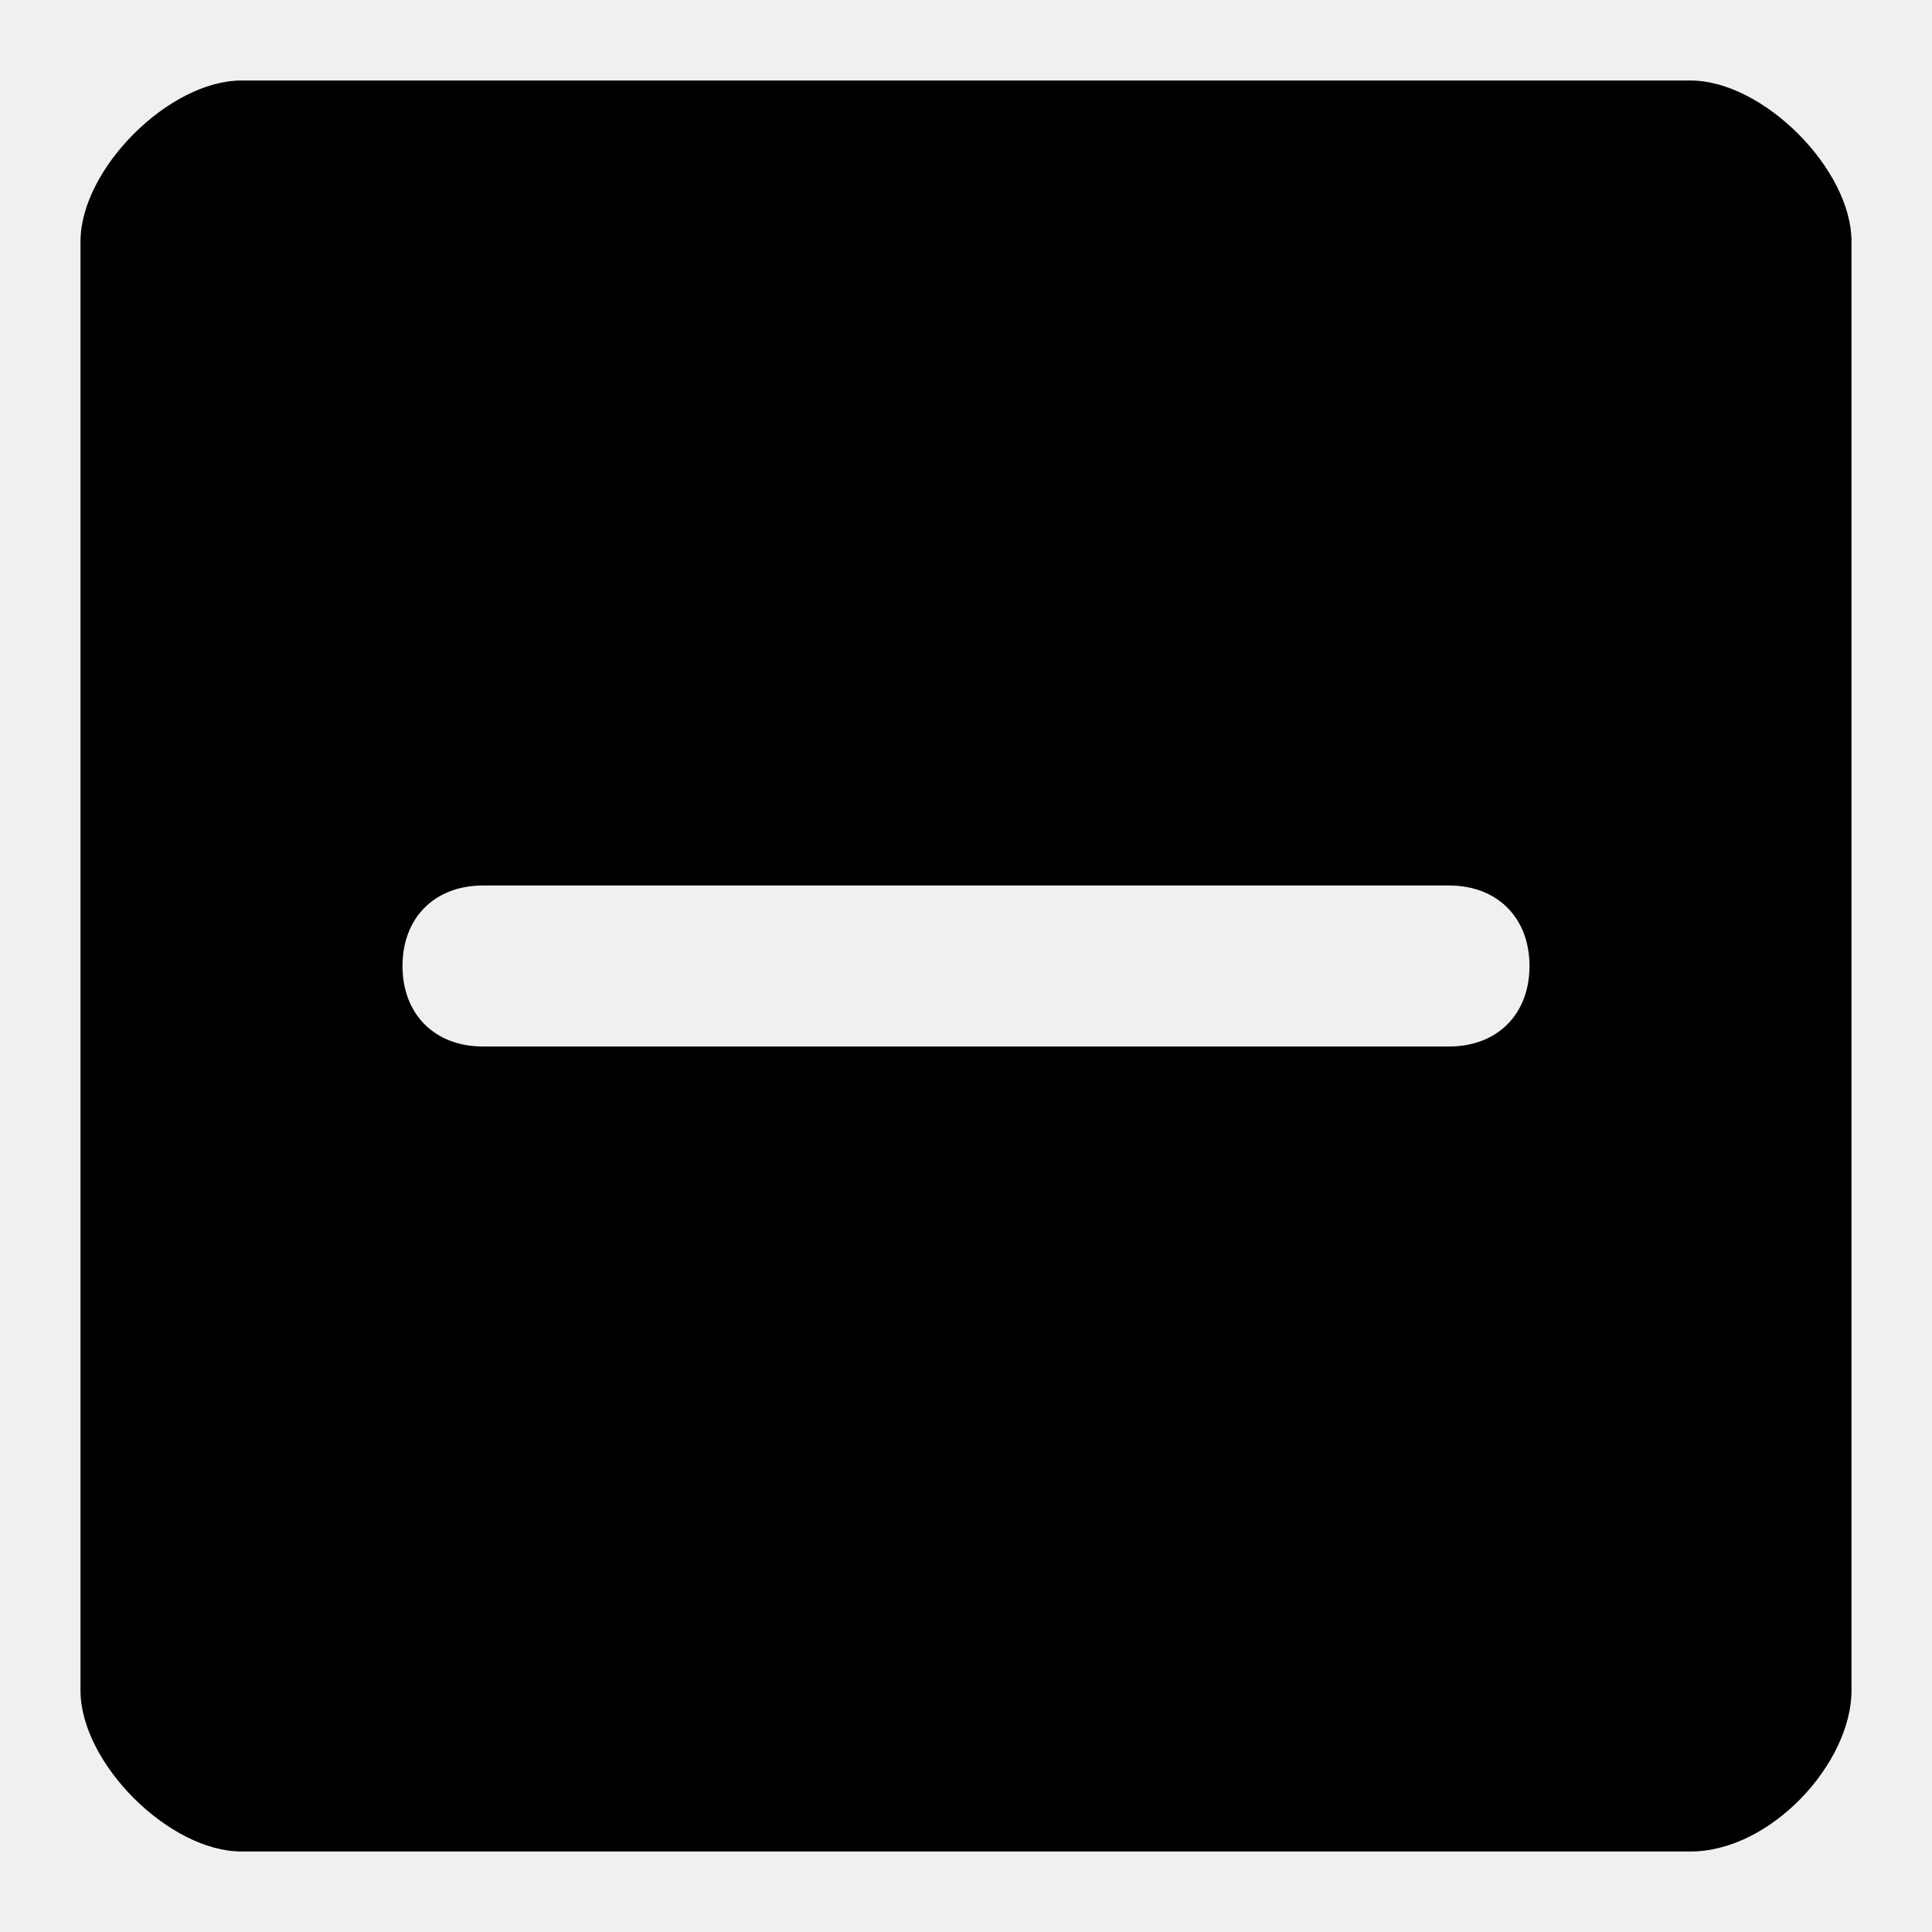
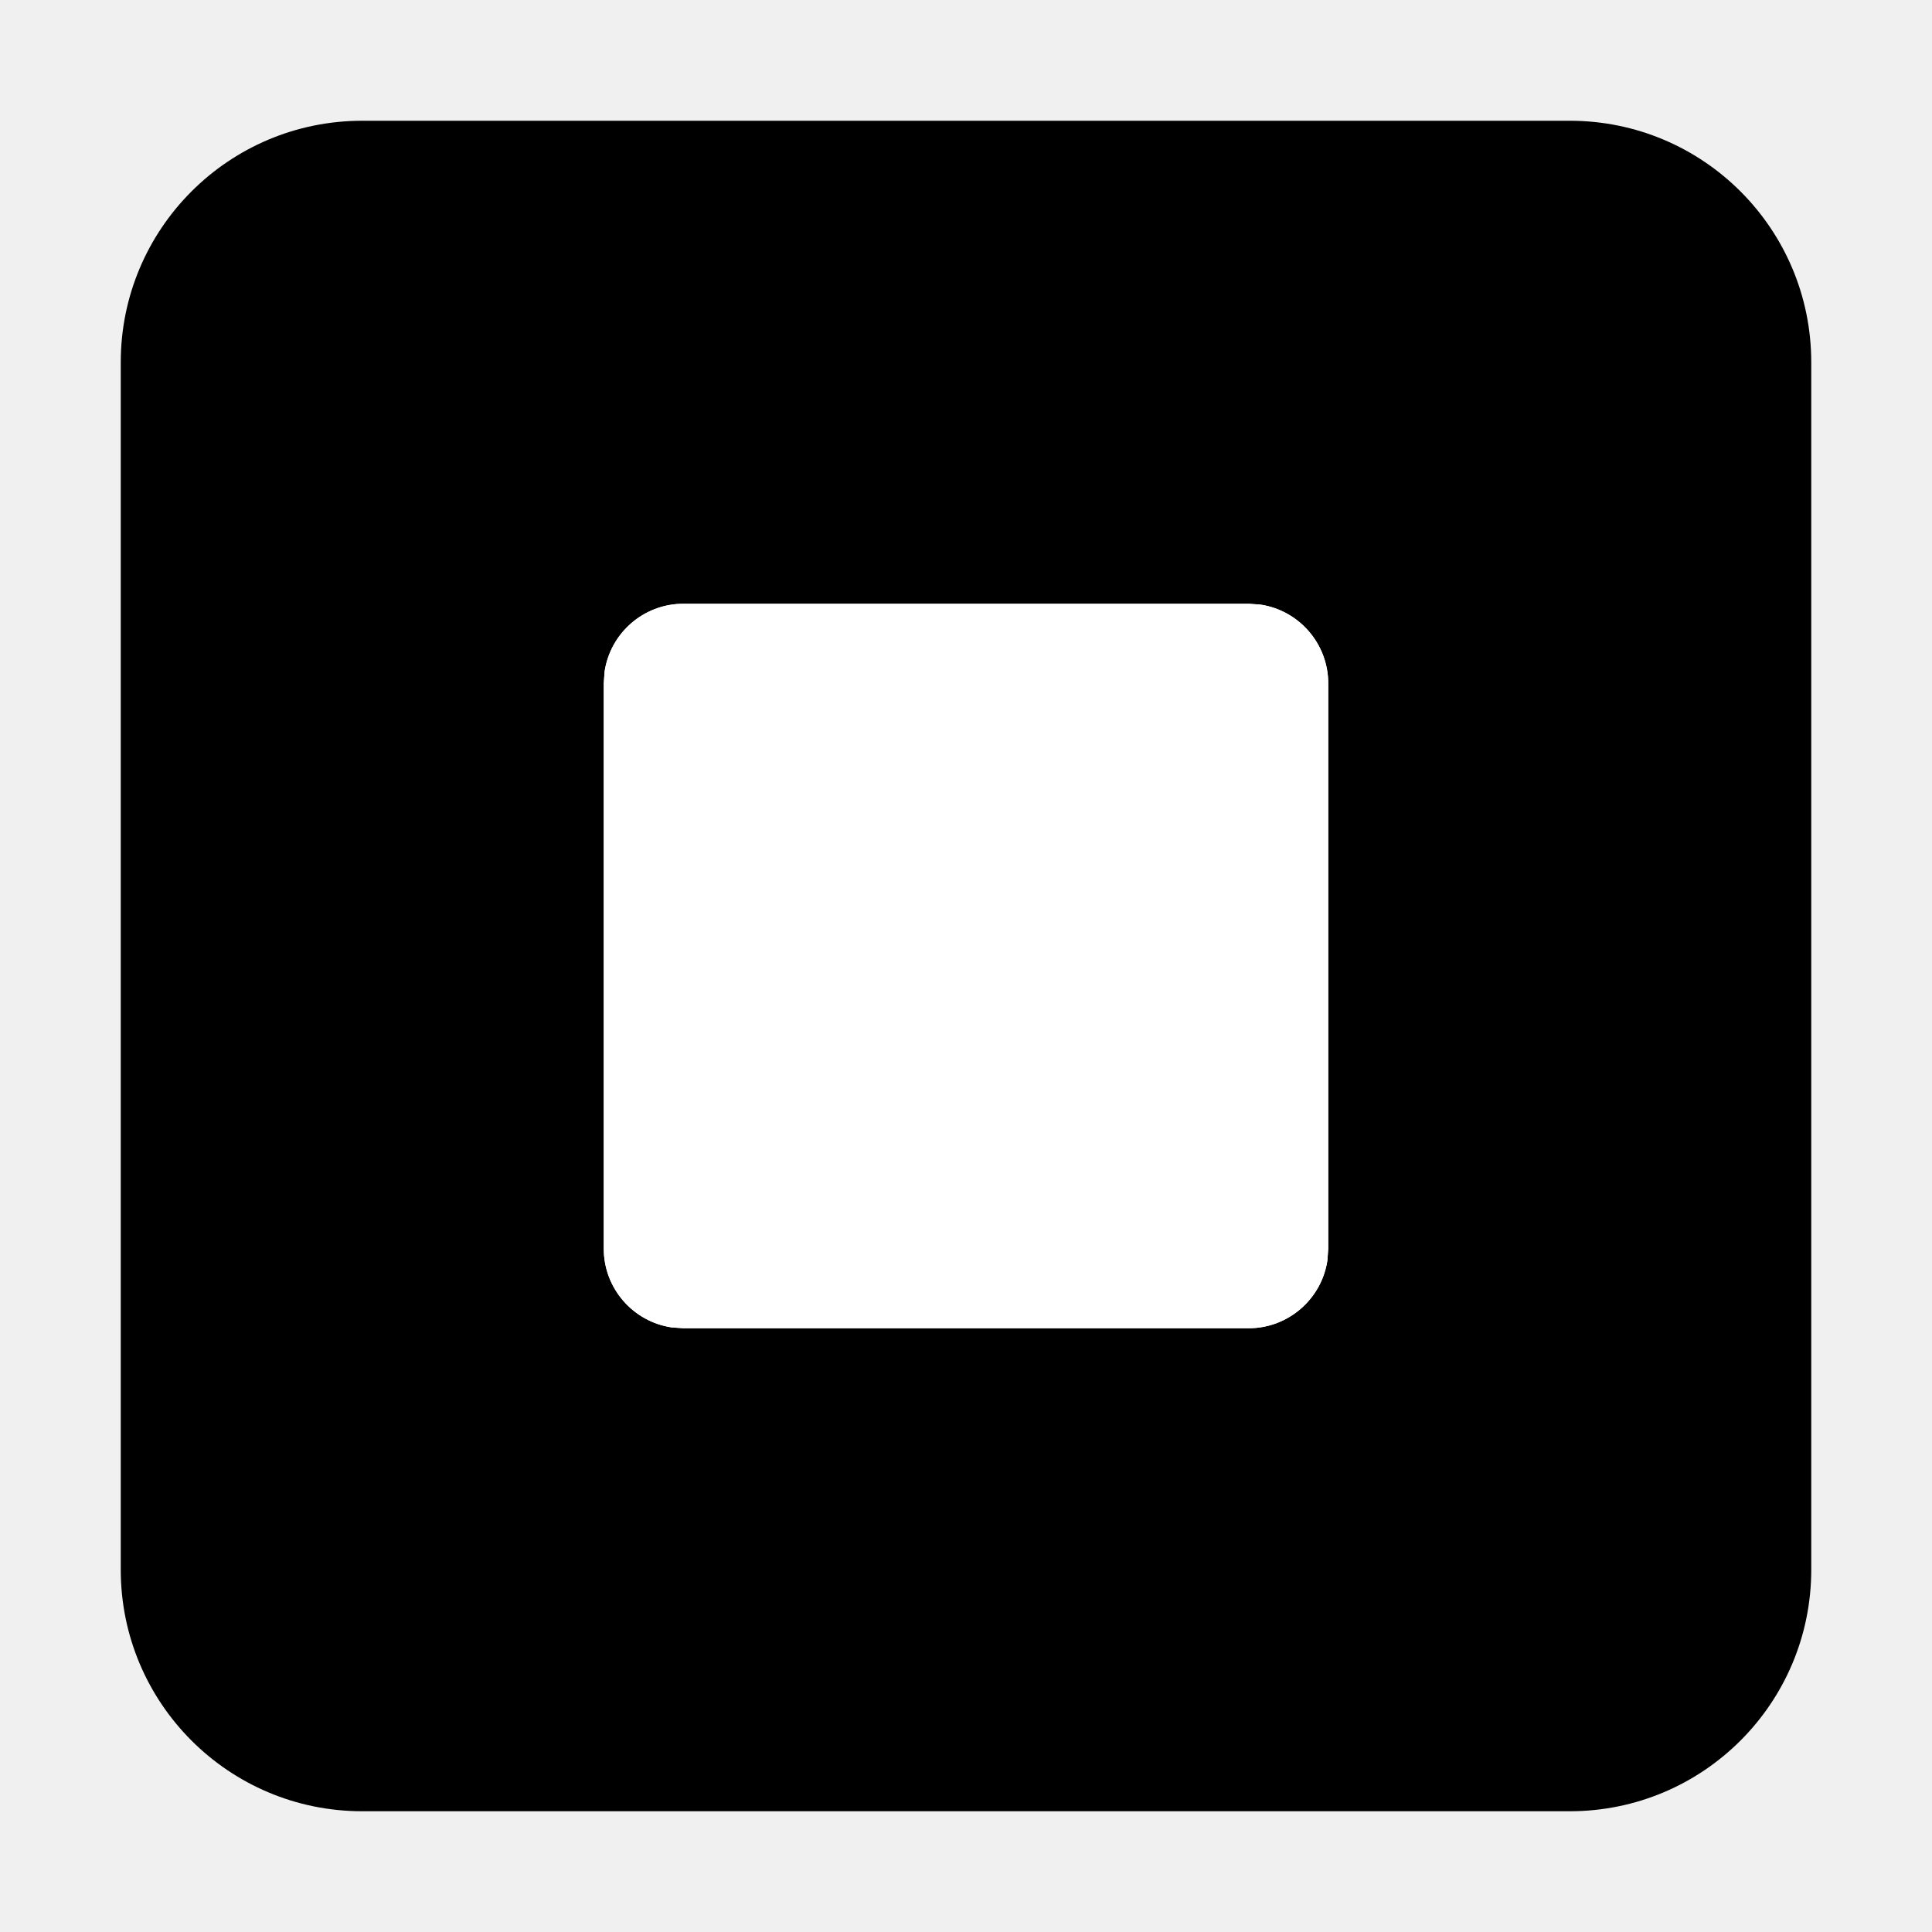
- <svg xmlns="http://www.w3.org/2000/svg" version="1.1" id="Layer_1" x="0px" y="0px" viewBox="0 0 24 24" xml:space="preserve">
-   <g id="Icon">
-     <g id="UI-icons-英文名" transform="translate(-829, -930)">
-       <g id="提示建议性图标" transform="translate(100, 761)">
-         <g id="Checkbox-Partial-Select" transform="translate(728, 168)">
-           <path id="Combined-Shape" class="st0" d="M4,2h18c0.9,0,2,1.1,2,2v18c0,0.9-1,2-2,2H4c-0.9,0-2-1.1-2-2V4C2,3.1,3.1,2,4,2z       M7,12c-0.6,0-1,0.4-1,1s0.4,1,1,1h12c0.6,0,1-0.4,1-1s-0.4-1-1-1H7z" />
-         </g>
-       </g>
-     </g>
+ <svg xmlns="http://www.w3.org/2000/svg" viewBox="0 0 16 16" version="1.1">
+   <g id="CheckBox复选框/中尺寸/无文本/半选/默认" stroke="none" stroke-width="1">
+     <path d="M13,1 C14.105,1 15,1.895 15,3 L15,13 C15,14.105 14.105,15 13,15 L3,15 C1.895,15 1,14.105 1,13 L1,3 C1,1.895 1.895,1 3,1 L13,1 Z M10.34,5 L5.66,5 C5.329,5 5.054,5.244 5.007,5.562 L5,5.66 L5,10.34 C5,10.671 5.244,10.946 5.562,10.993 L5.66,11 L10.34,11 C10.671,11 10.946,10.756 10.993,10.438 L11,10.34 L11,5.66 C11,5.329 10.756,5.054 10.438,5.007 L10.34,5 Z" id="形状" />
+     <path d="M10.34,5 L5.66,5 C5.329,5 5.054,5.244 5.007,5.562 L5,5.66 L5,10.34 C5,10.671 5.244,10.946 5.562,10.993 L5.66,11 L10.34,11 C10.671,11 10.946,10.756 10.993,10.438 L11,10.34 L11,5.66 C11,5.329 10.756,5.054 10.438,5.007 L10.34,5 Z" id="路径" fill="#FFFFFF" />
  </g>
</svg>
